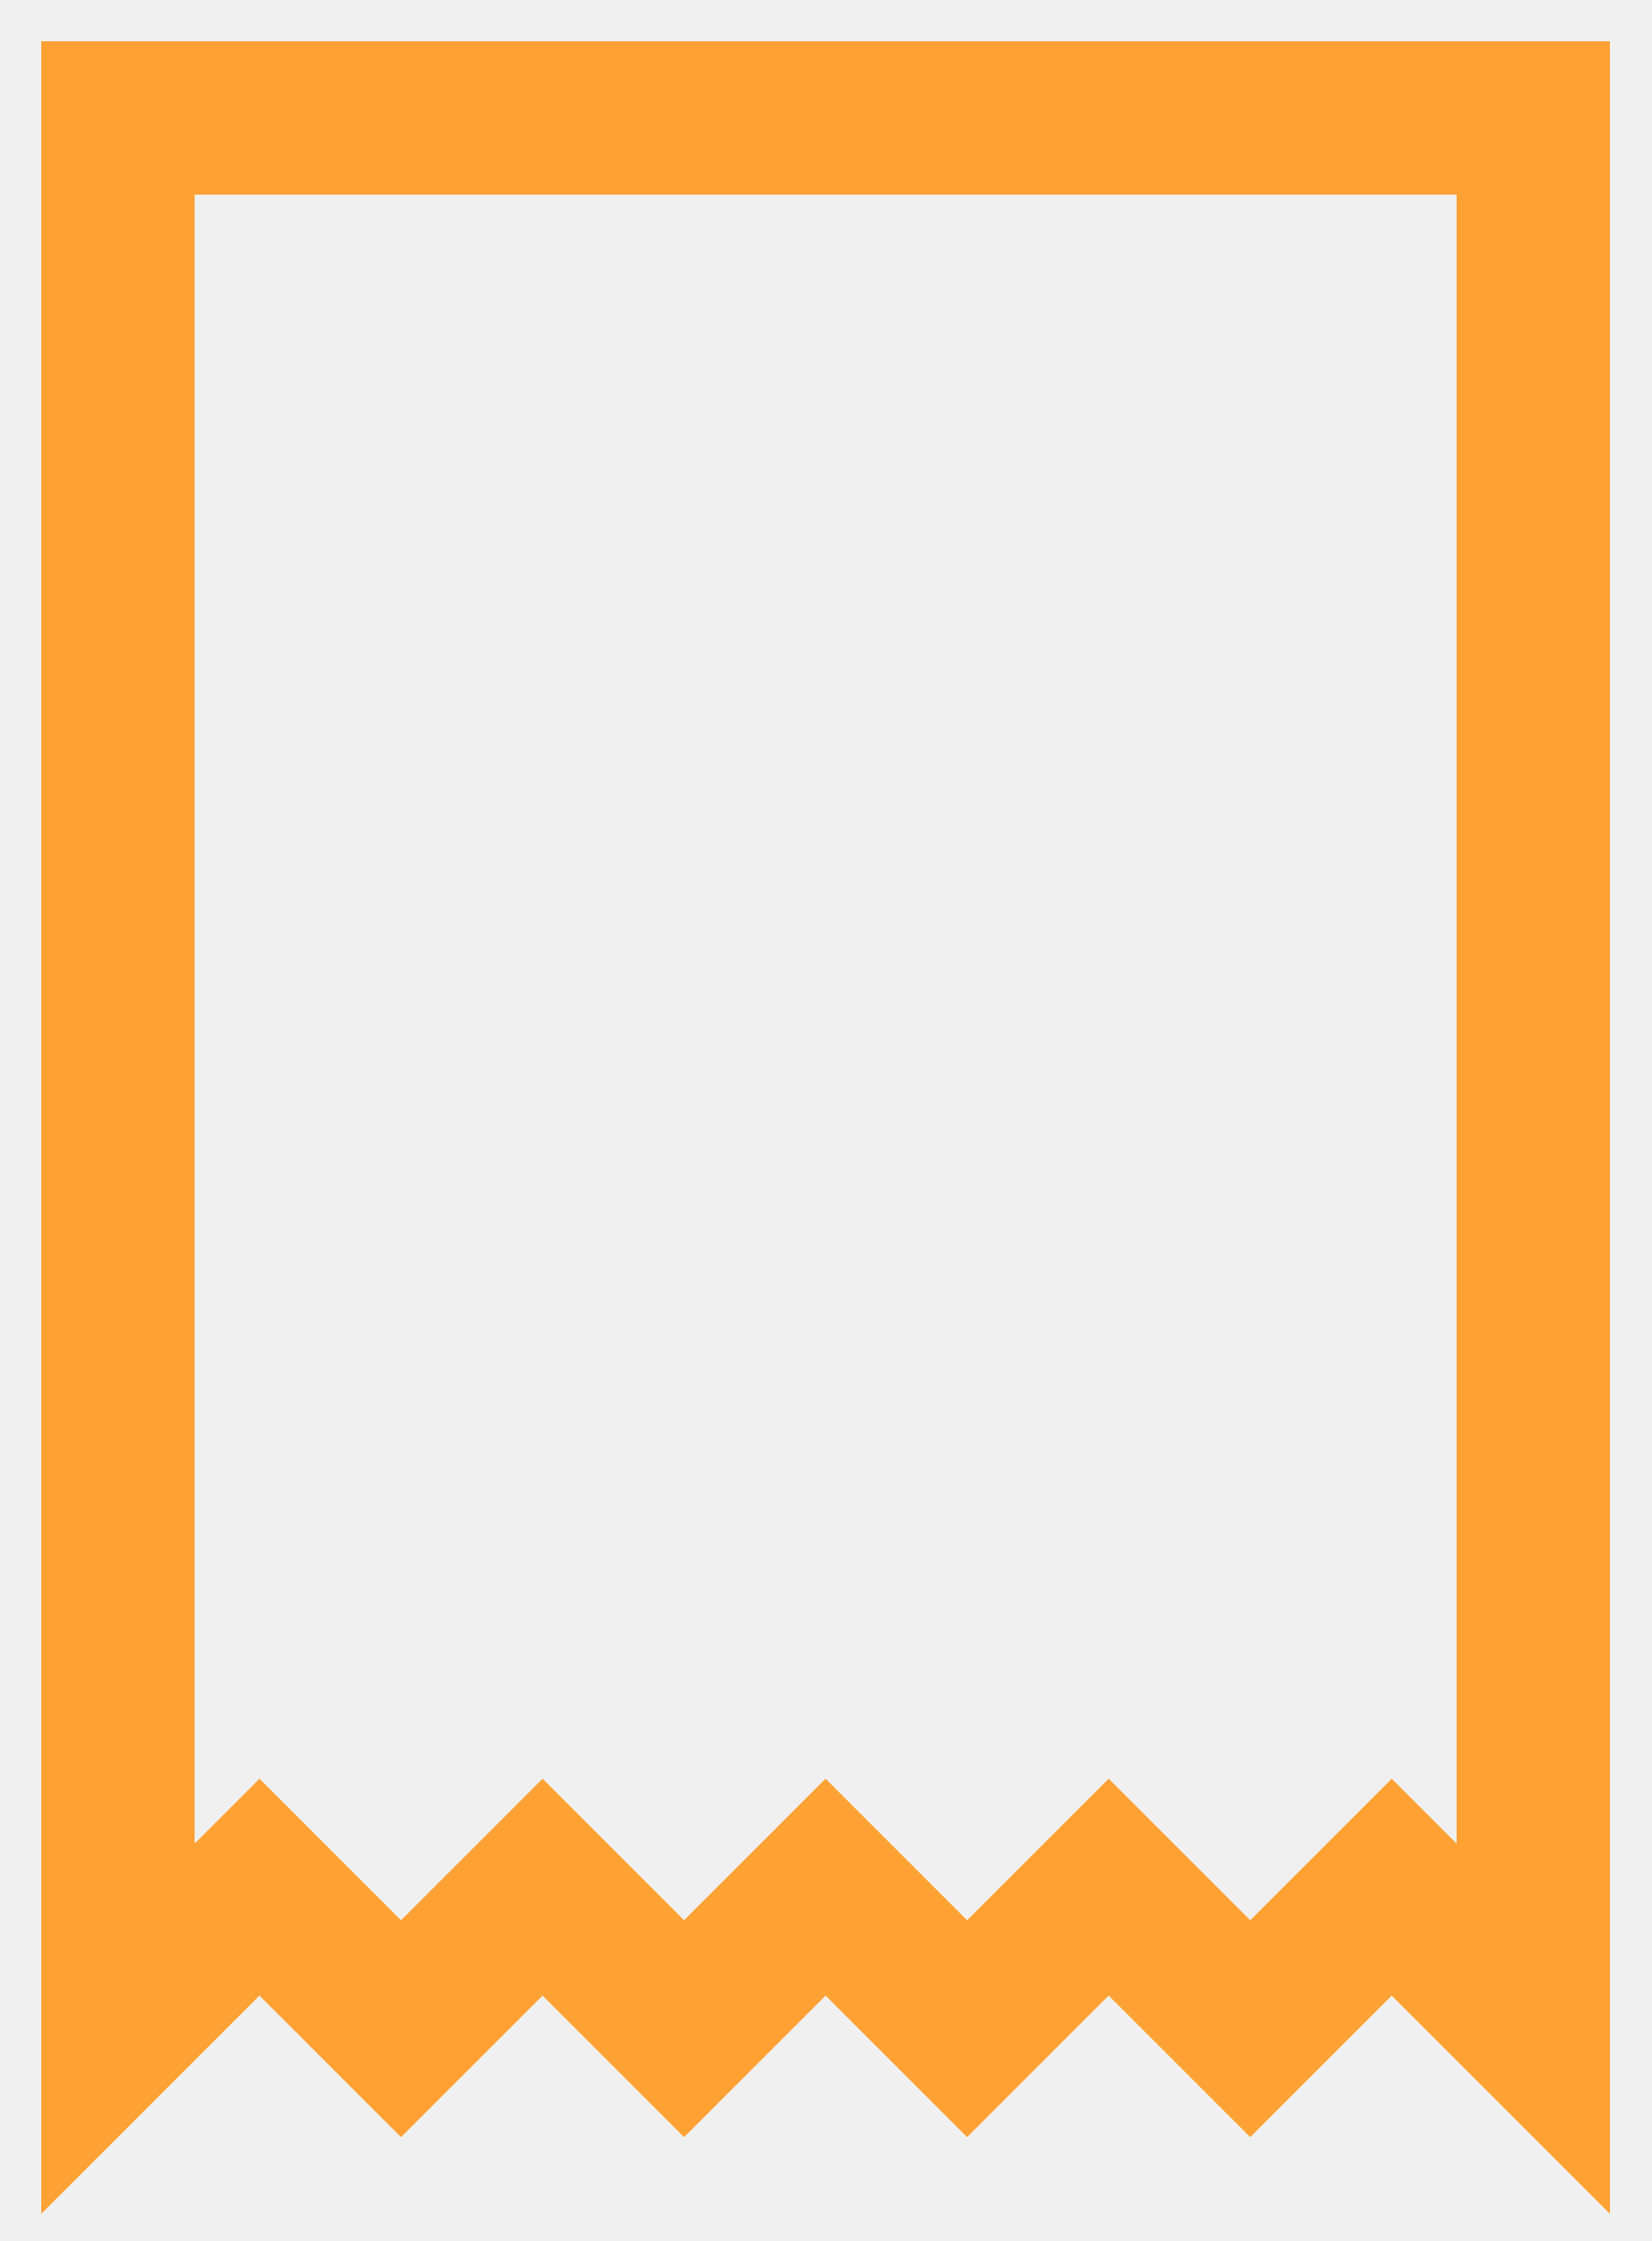
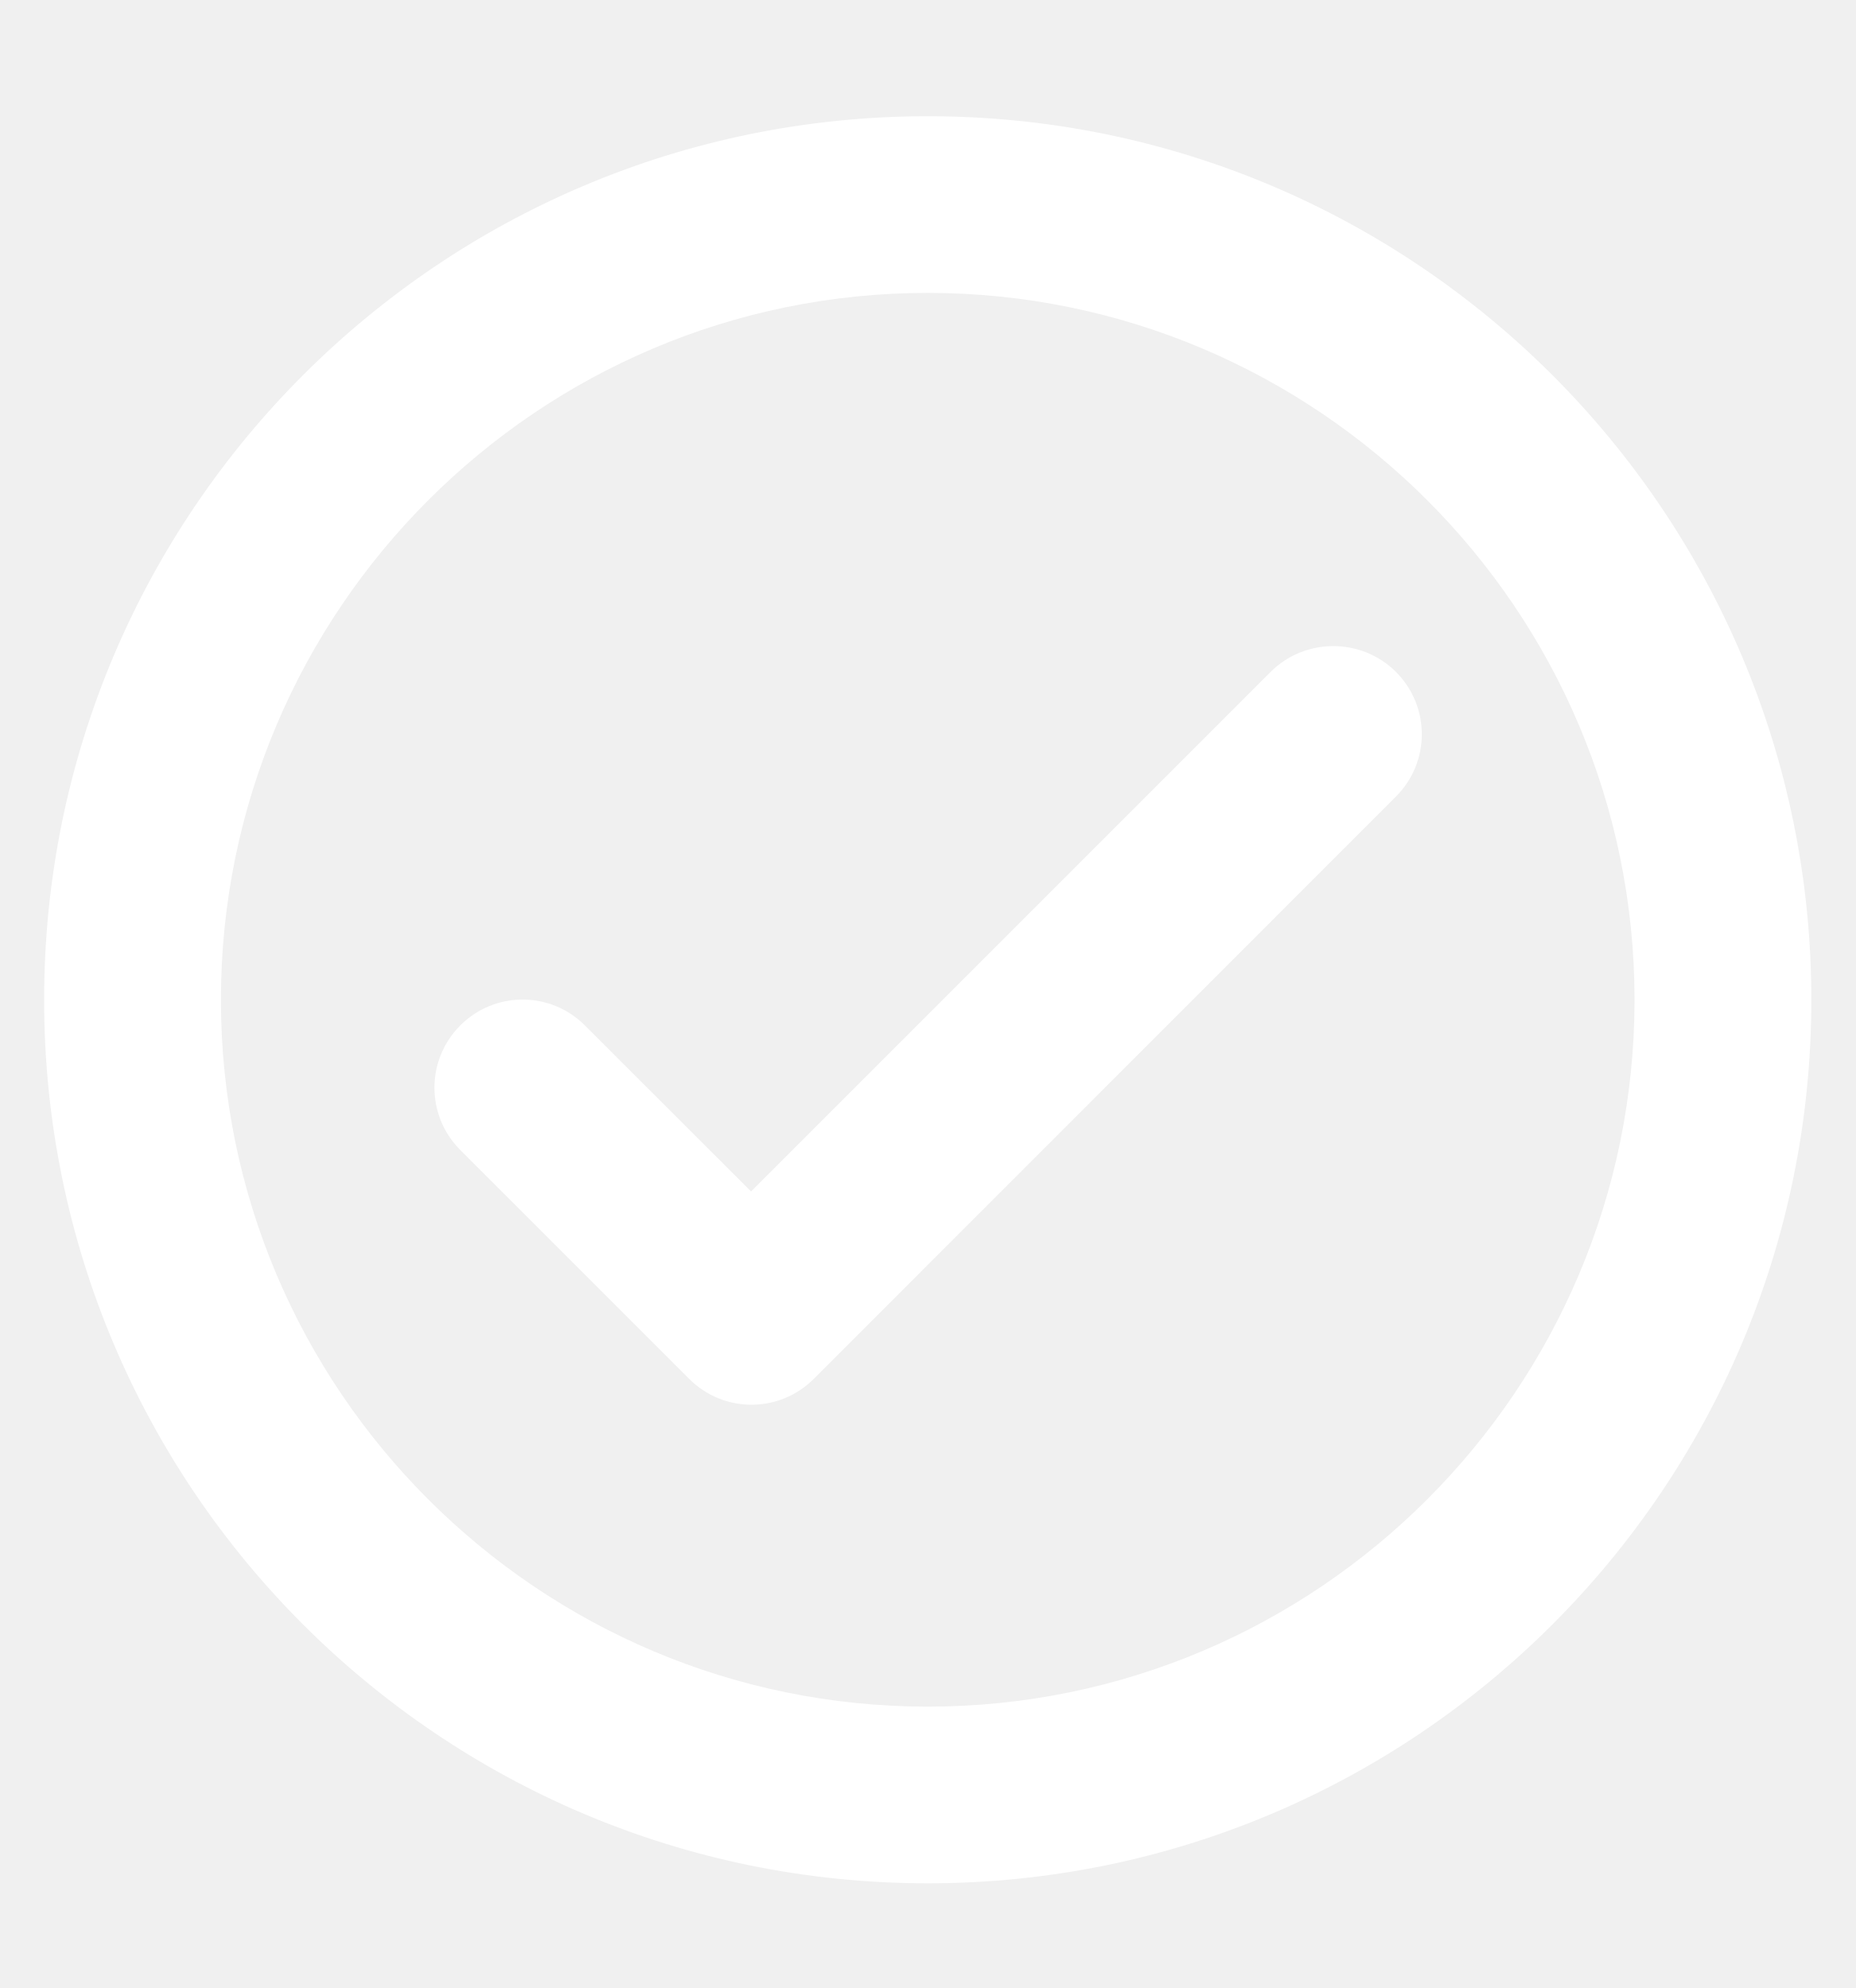
- <svg xmlns="http://www.w3.org/2000/svg" width="14" height="19" viewBox="0 0 14 19" fill="none">
-   <path d="M1 1V17.2L2.2 16L3.4 17.2L4.6 16L5.8 17.2L7 16L8.2 17.2L9.4 16L10.6 17.2L11.8 16L13 17.2V1H1Z" stroke="#FFA133" stroke-width="1.3" />
+ <svg xmlns="http://www.w3.org/2000/svg" width="14" height="15" viewBox="0 0 14 15" fill="none">
+   <path d="M7 0.877C3.32 0.877 0.333 3.864 0.333 7.544C0.333 11.224 3.32 14.21 7 14.21C10.68 14.21 13.667 11.224 13.667 7.544C13.667 3.864 10.68 0.877 7 0.877ZM7 12.877C4.06 12.877 1.667 10.484 1.667 7.544C1.667 4.604 4.06 2.21 7 2.21C9.94 2.21 12.333 4.604 12.333 7.544C12.333 10.484 9.94 12.877 7 12.877ZM9.587 5.07L5.667 8.99L4.413 7.737C4.153 7.477 3.733 7.477 3.473 7.737C3.213 7.997 3.213 8.417 3.473 8.677L5.2 10.404C5.46 10.664 5.88 10.664 6.14 10.404L10.533 6.01C10.793 5.75 10.793 5.33 10.533 5.07C10.273 4.81 9.847 4.81 9.587 5.07Z" fill="white" />
</svg>
